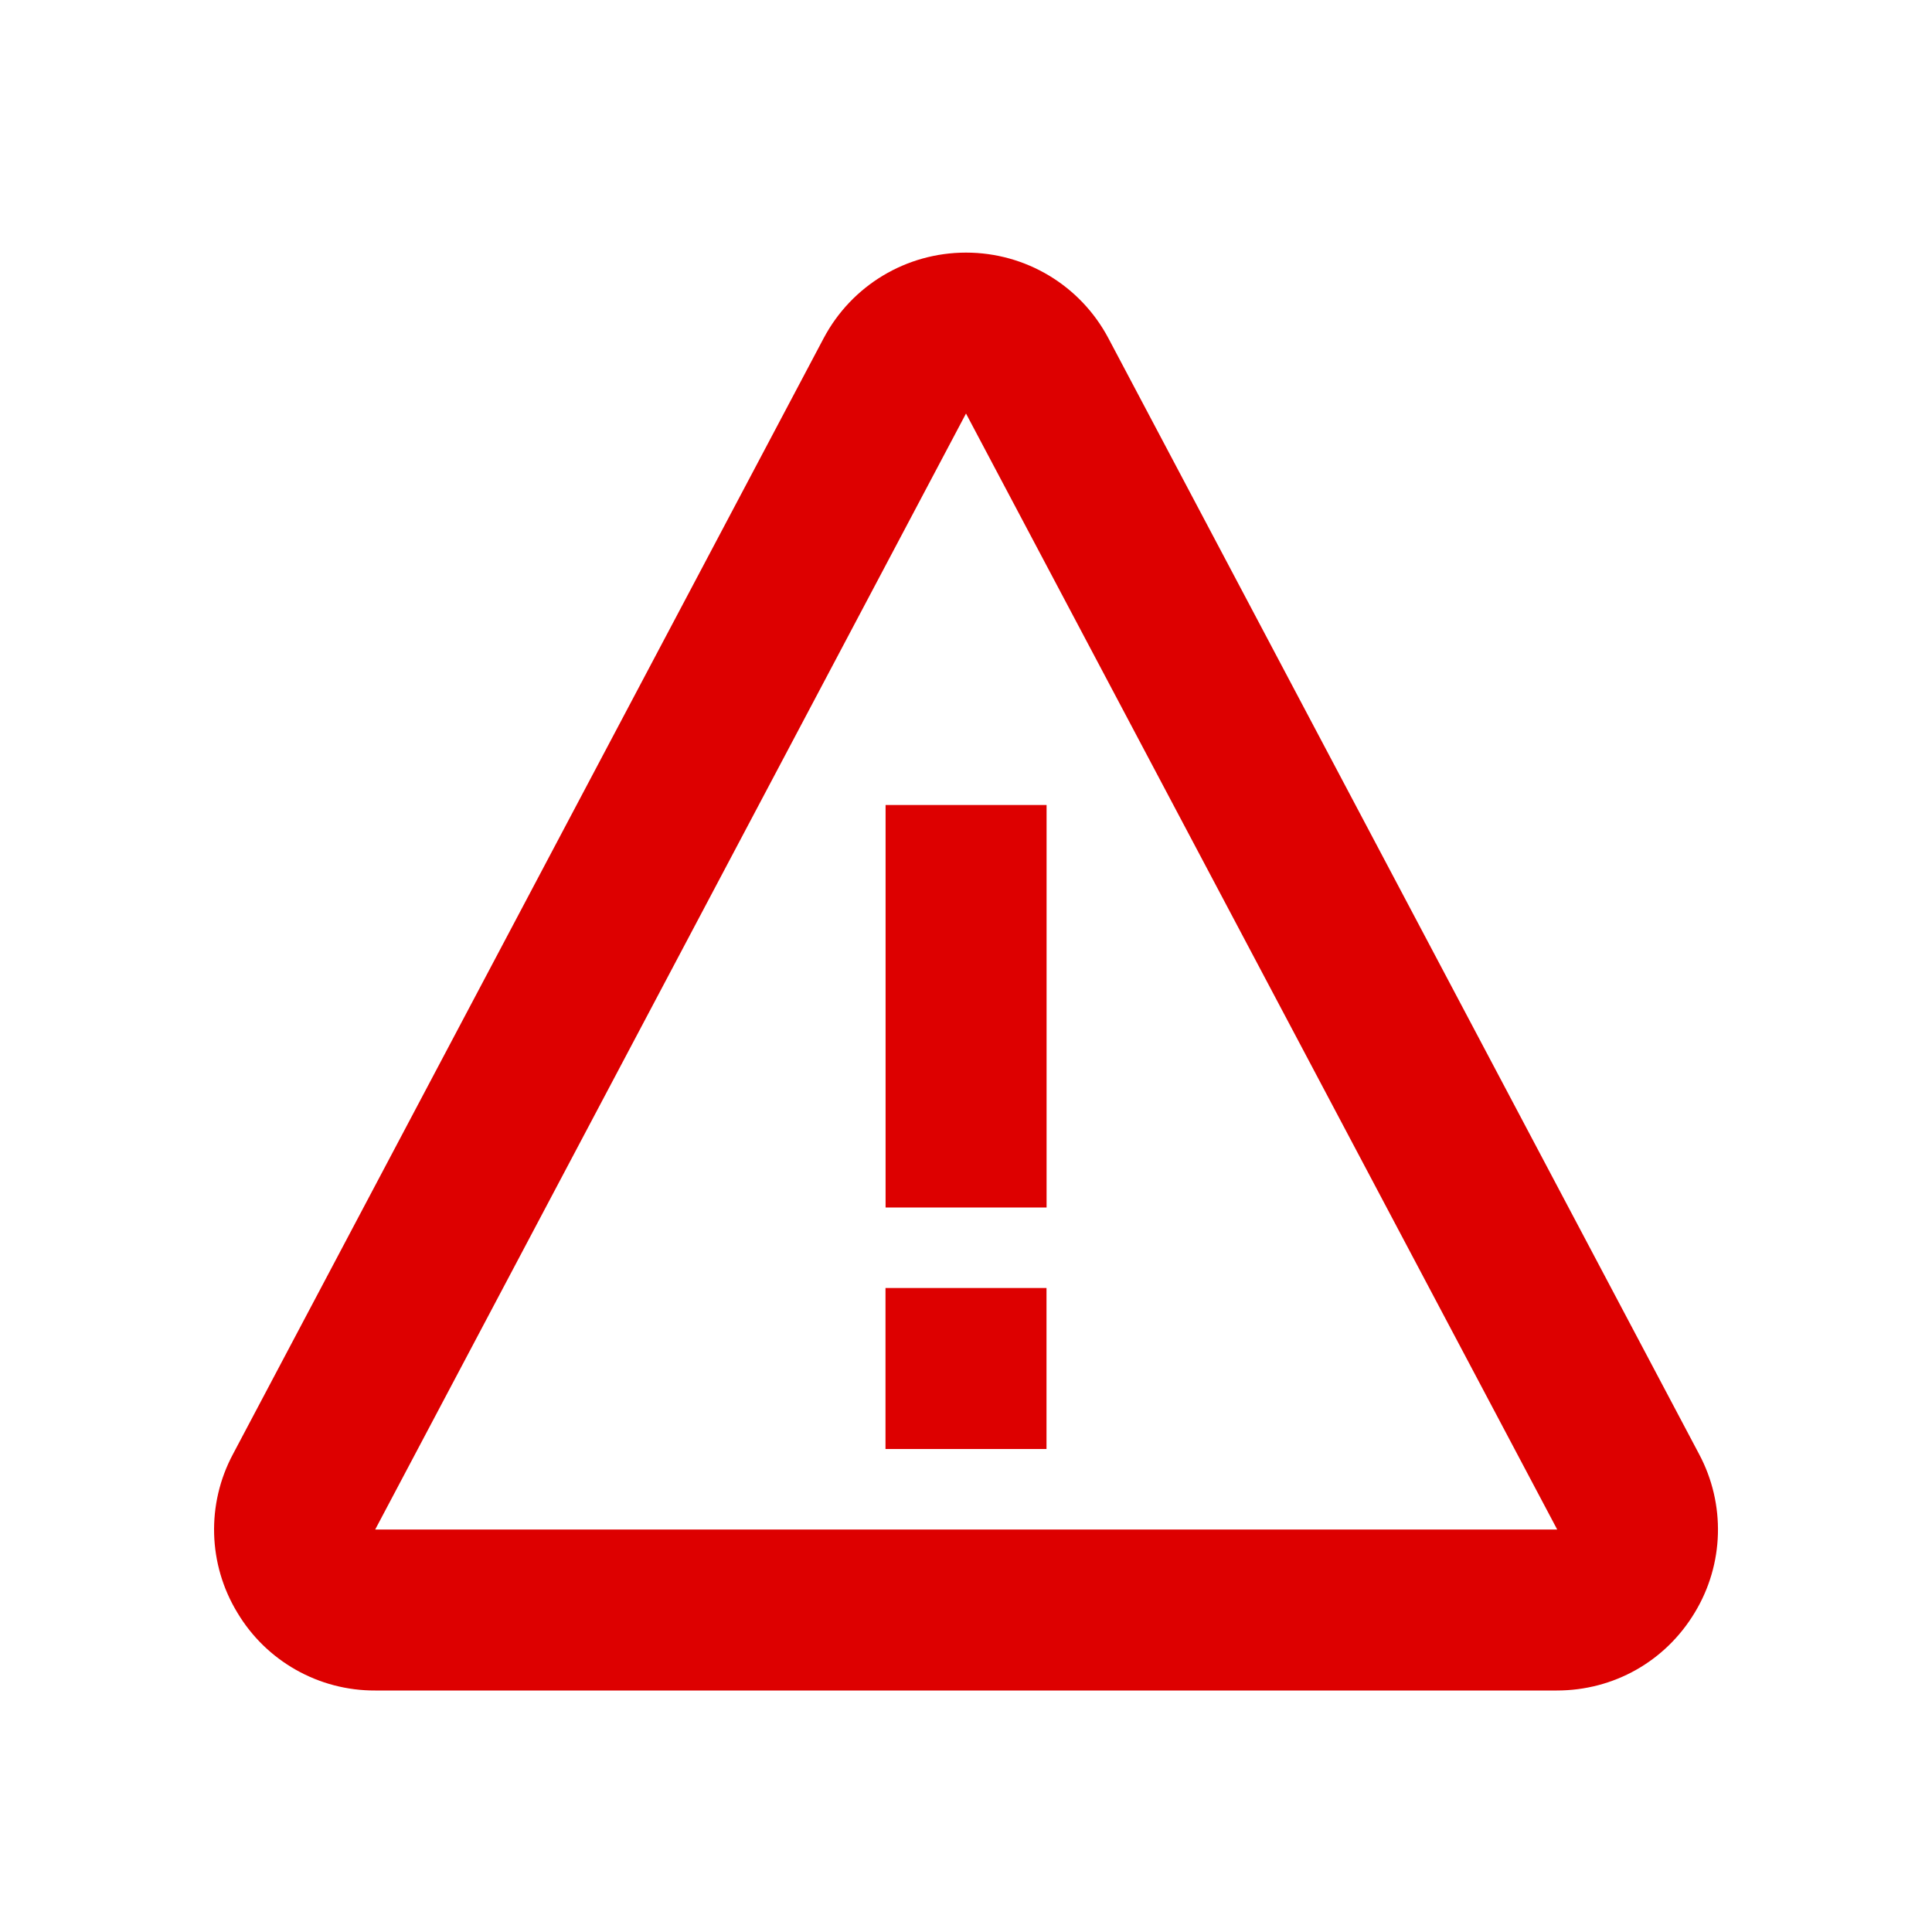
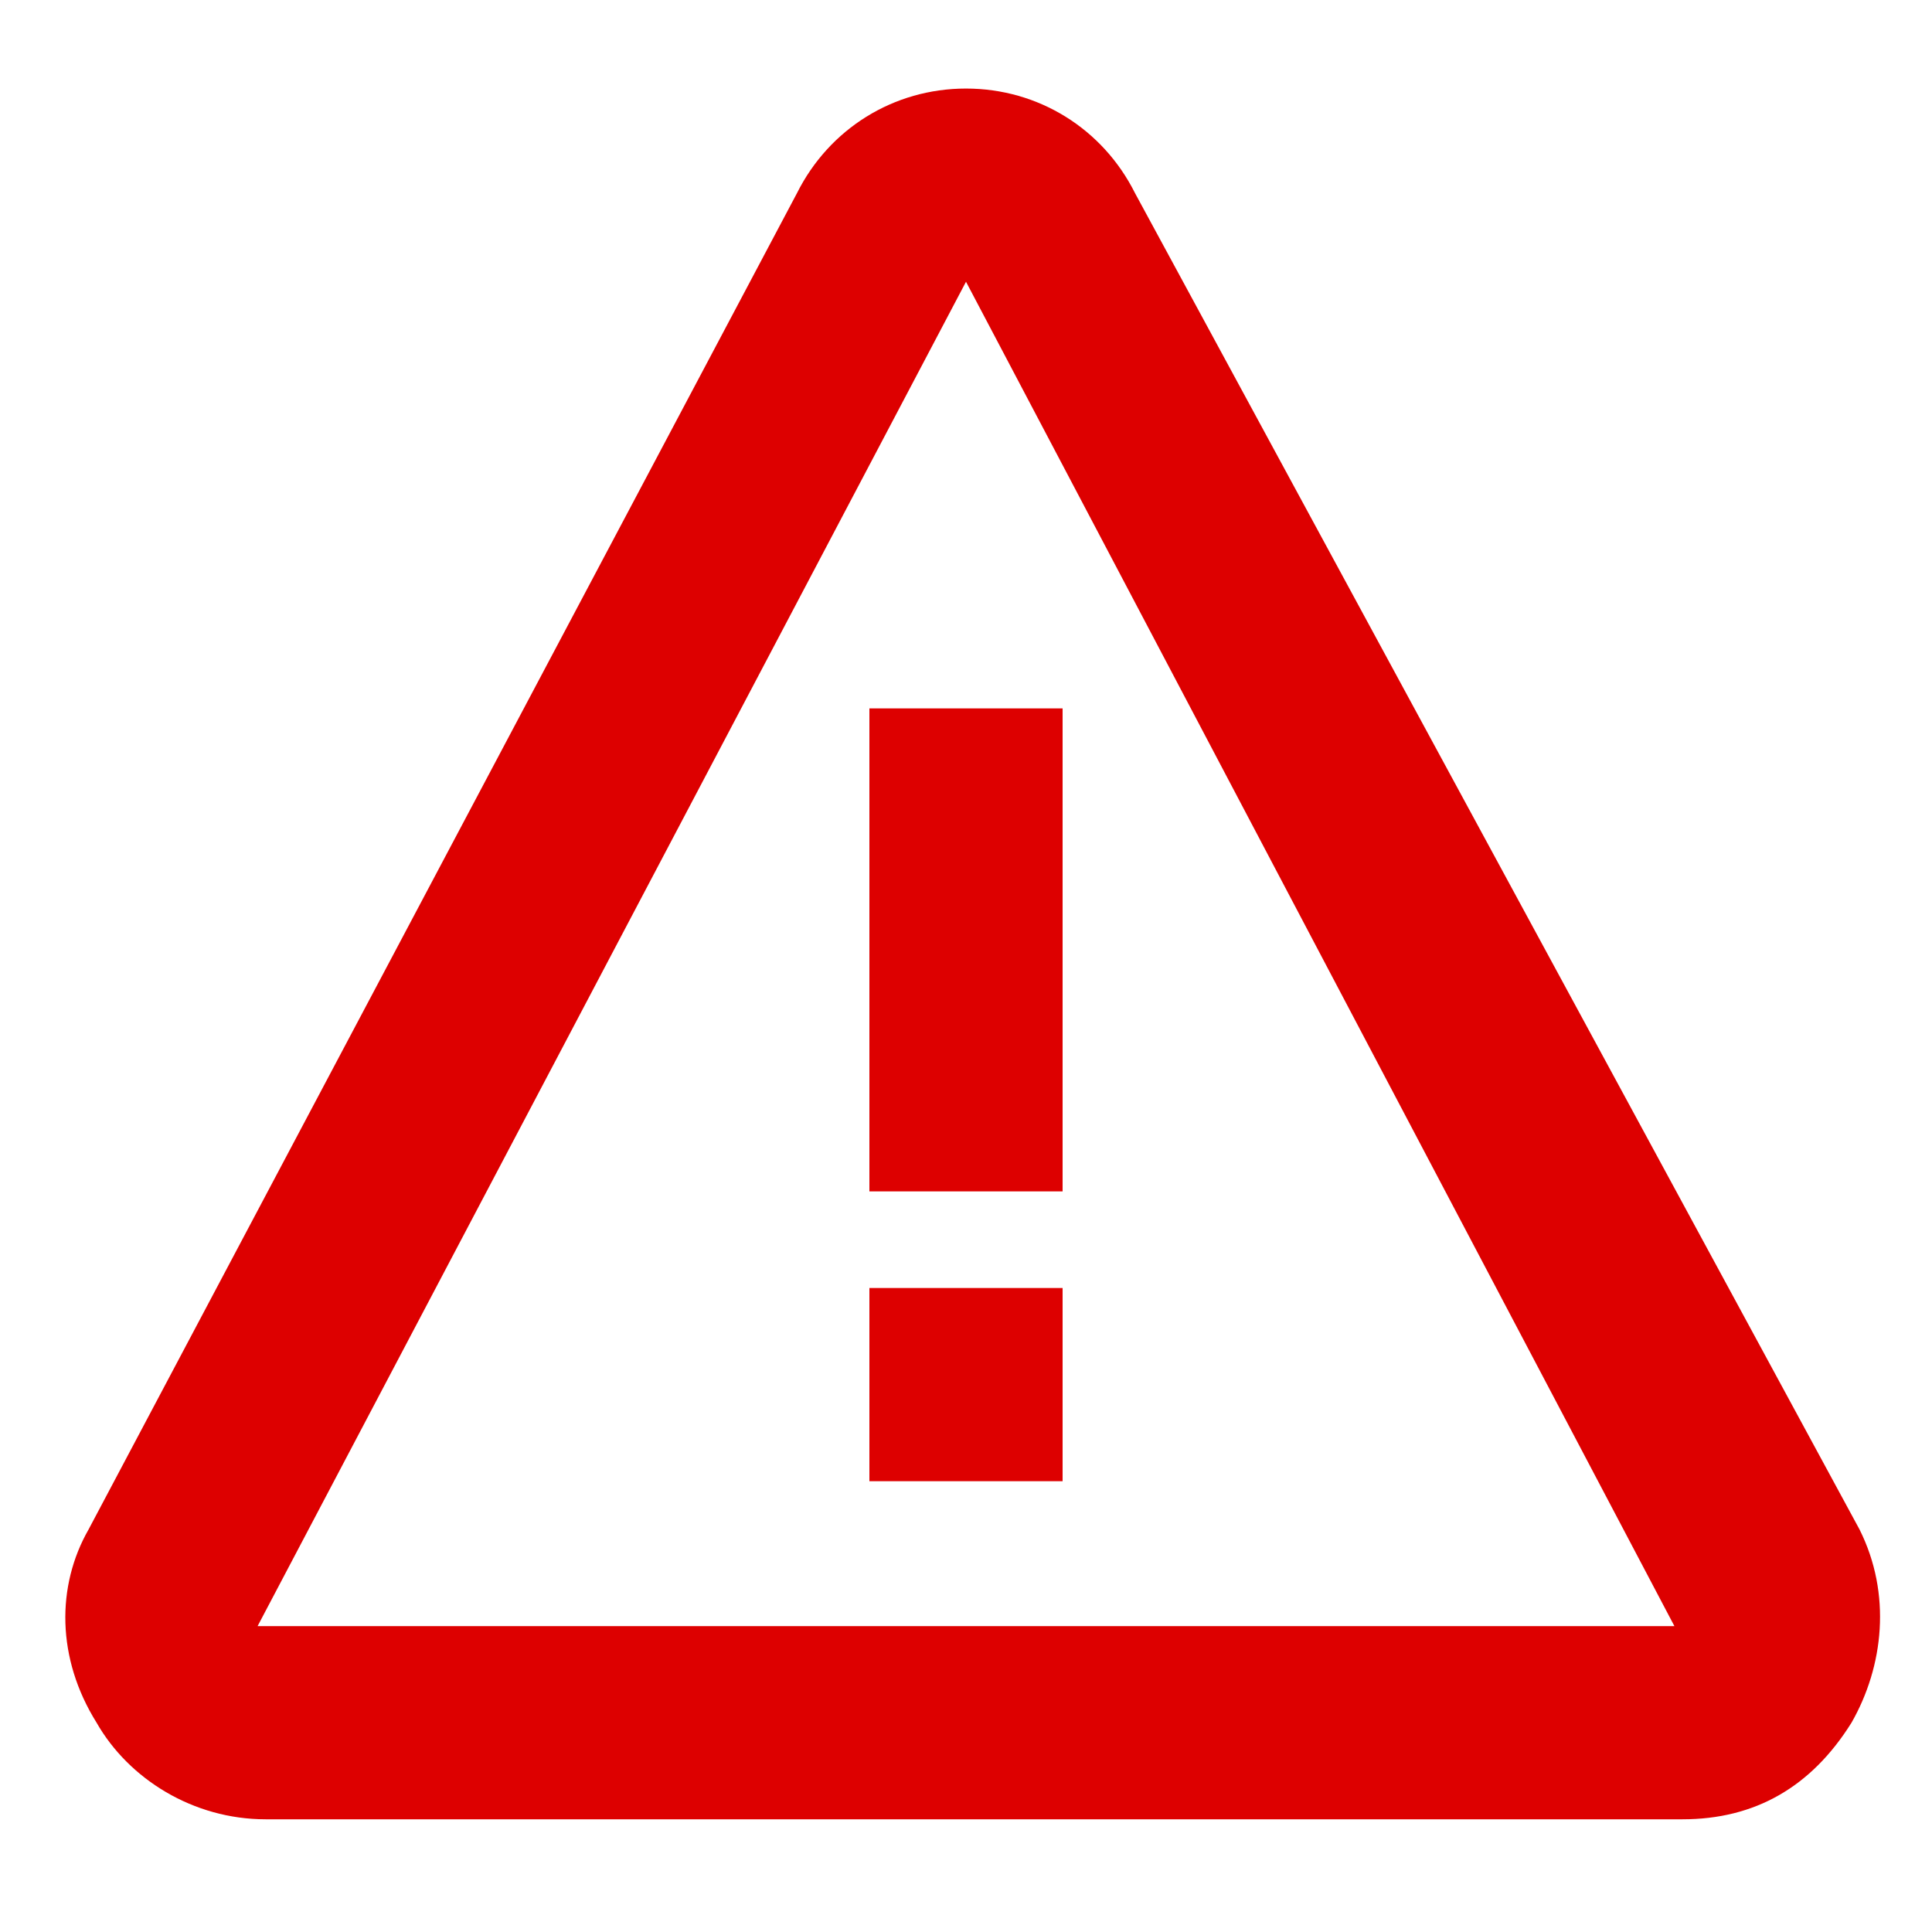
<svg xmlns="http://www.w3.org/2000/svg" viewBox="0 0 24 24">
-   <g fill="#d00">
-     <path d="M11.001 10h2v5h-2zM11 16h2v2h-2z" />
-     <path d="M13.768 4.2C13.42 3.545 12.742 3.138 12 3.138s-1.42.407-1.768 1.063L2.894 18.064a1.986 1.986 0 0 0 .054 1.968A1.984 1.984 0 0 0 4.661 21h14.678c.708 0 1.349-.362 1.714-.968a1.989 1.989 0 0 0 .054-1.968L13.768 4.2zM4.661 19 12 5.137 19.344 19H4.661z" />
+   <g fill="#DD0000">
+     <path d="M10.8,8.8h2.4v6h-2.4V8.8z M10.8,16h2.4v2.4h-2.4V16z" />
+     <path d="M14.1,2.4c-0.4-0.8-1.2-1.3-2.1-1.3c-0.9,0-1.7,0.5-2.1,1.3L1.1,19c-0.4,0.7-0.4,1.6,0.1,2.4c0.4,0.7,1.2,1.2,2.1,1.2h17.6c0.9,0,1.6-0.4,2.1-1.2c0.4-0.7,0.5-1.6,0.1-2.4L14.1,2.4z M3.2,20.2L12,3.5l8.8,16.7H3.2z" />
  </g>
</svg>
